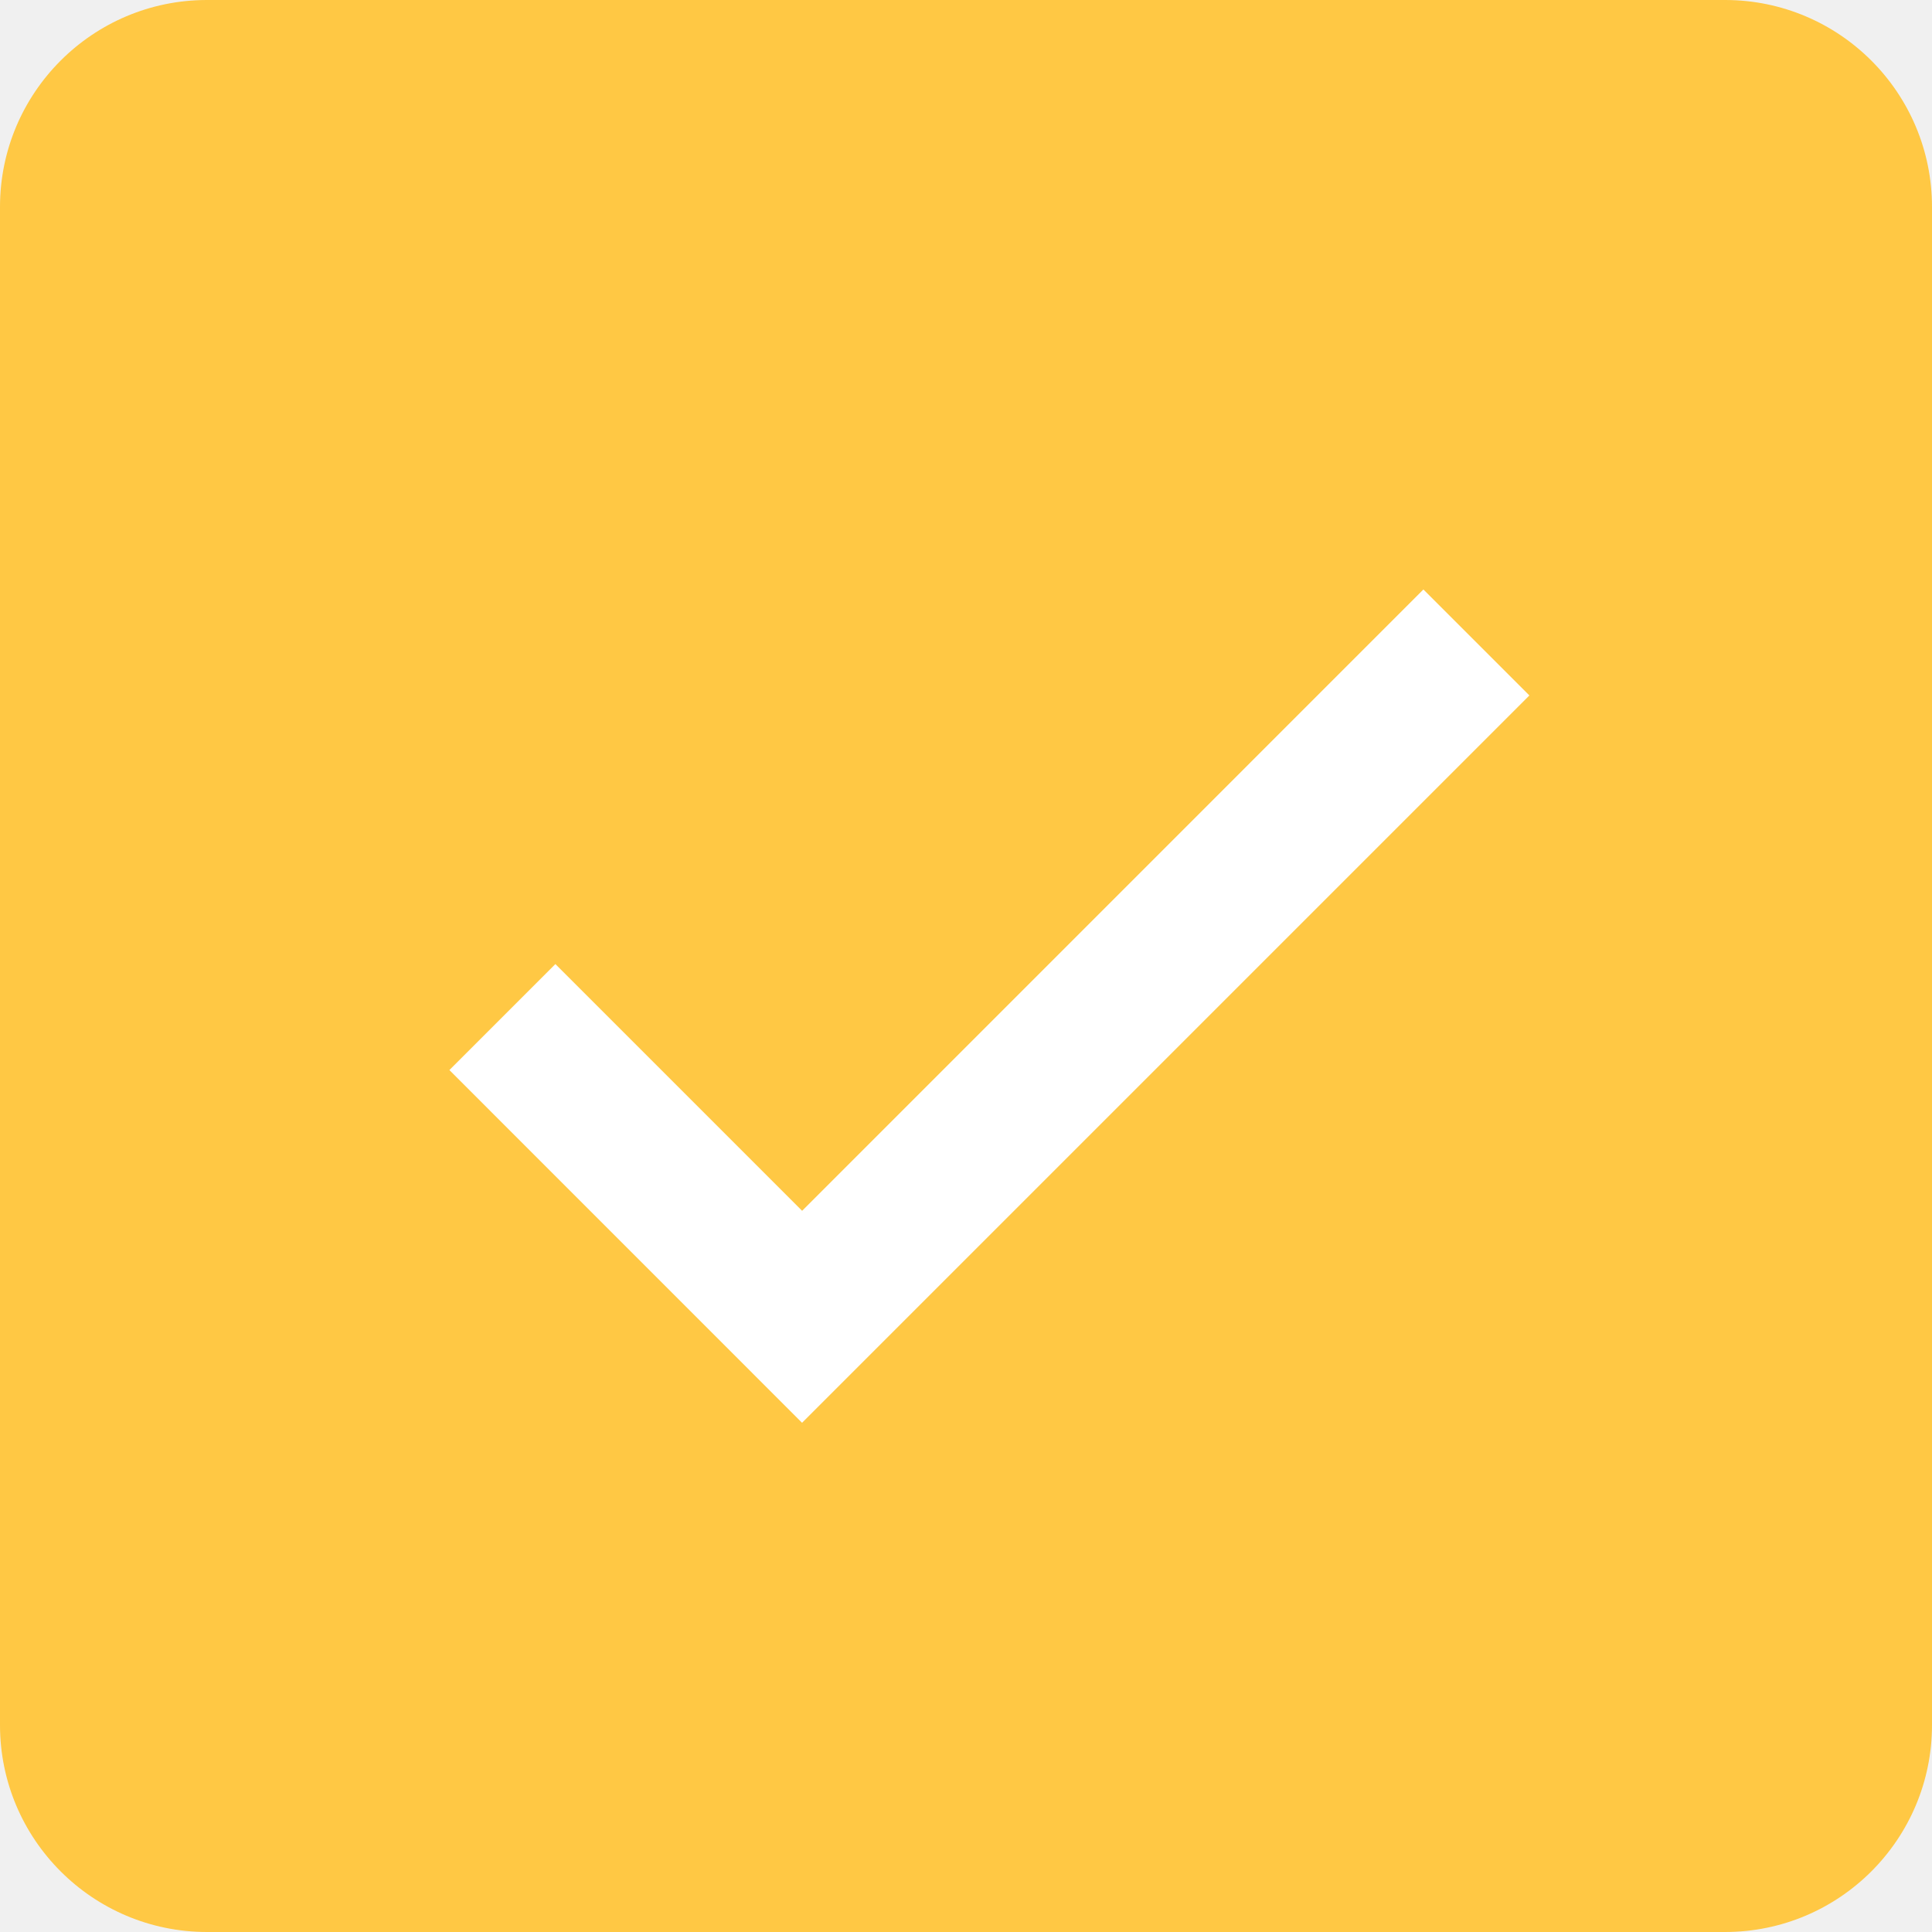
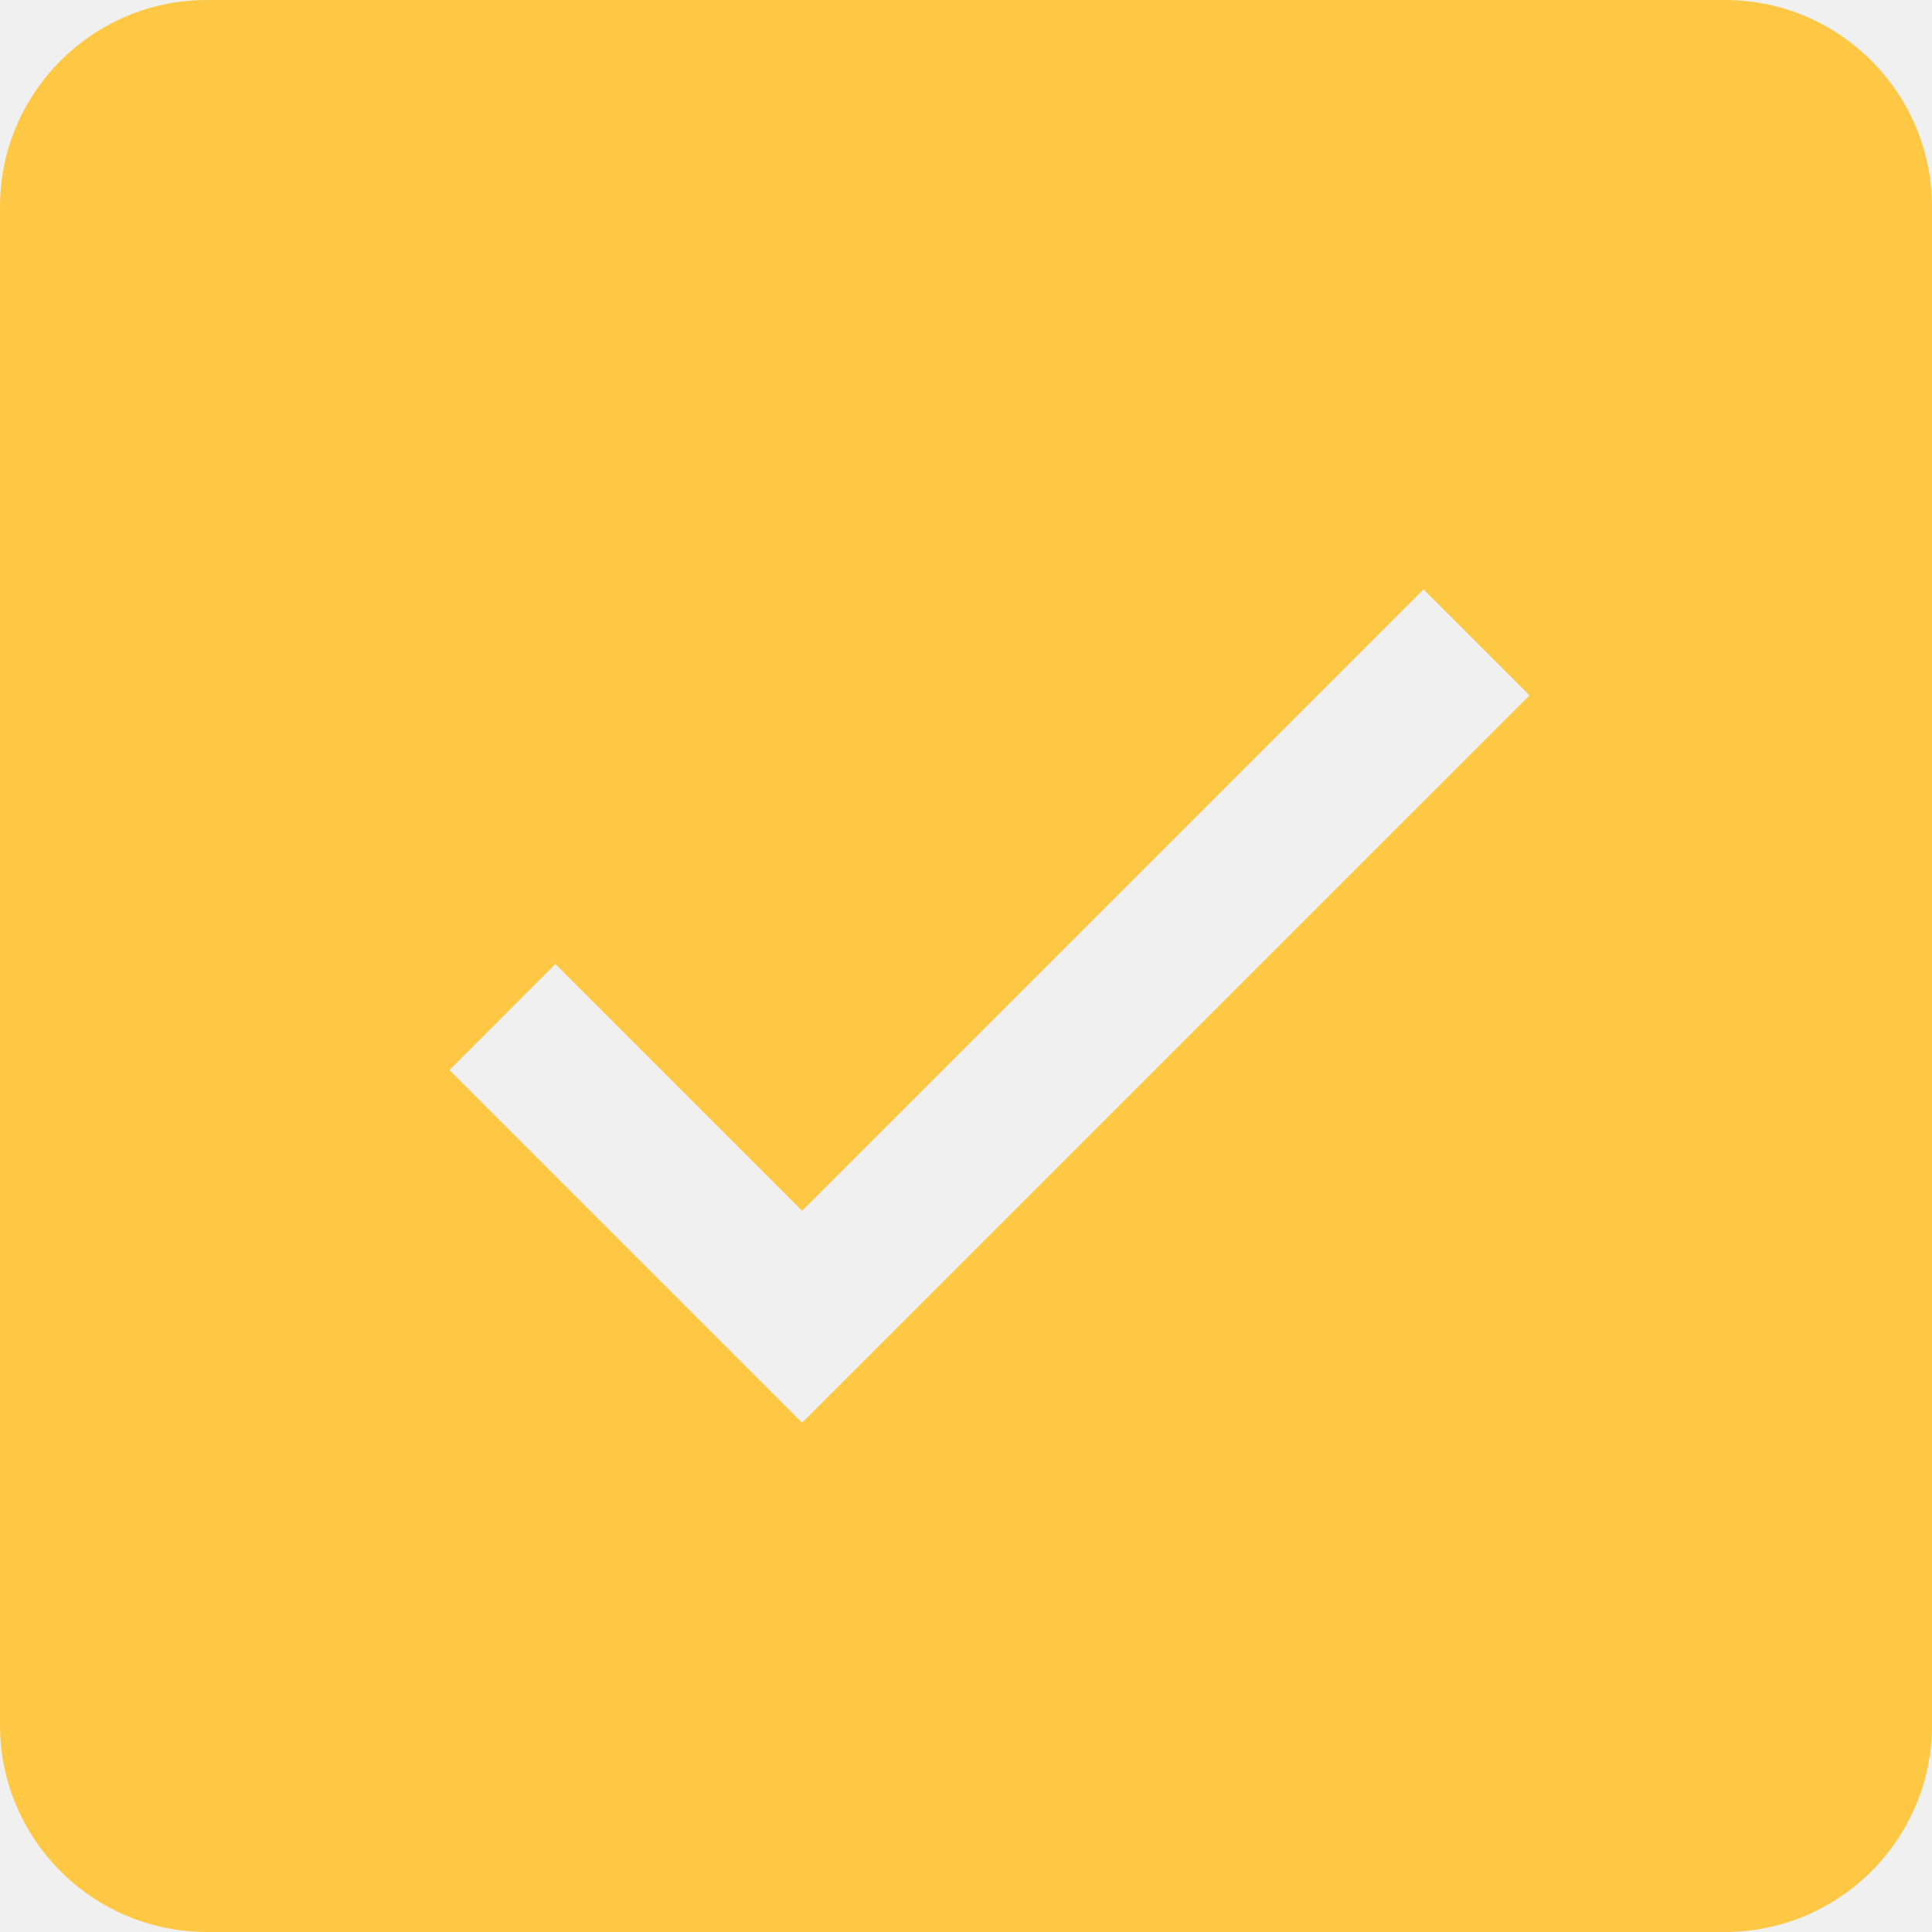
- <svg xmlns="http://www.w3.org/2000/svg" fill="none" height="28" viewBox="0 0 28 28" width="28">
-   <clipPath id="a">
-     <path d="m5.833 5.833h16.333v16.333h-16.333z" />
-   </clipPath>
-   <rect fill="#ffc844" height="28" rx="3" width="28" />
-   <g clip-path="url(#a)">
-     <path d="m11.625 17.548-3.576-3.576-1.536 1.536 5.111 5.112 10.541-10.541-1.536-1.536z" fill="#fff" />
-   </g>
+ <svg xmlns="http://www.w3.org/2000/svg" width="100%" height="100%" viewBox="0 0 28 28" version="1.1" xml:space="preserve" style="fill-rule:evenodd;clip-rule:evenodd;stroke-linejoin:round;stroke-miterlimit:2;">
+   <path d="M28,3C28,1.344 26.656,0 25,0L3,0C1.344,0 0,1.344 0,3L0,25C0,26.656 1.344,28 3,28L25,28C26.656,28 28,26.656 28,25L28,3ZM11.625,17.548L8.049,13.972L6.514,15.508L11.625,20.619L22.167,10.078L20.631,8.542L11.625,17.548Z" style="fill:rgb(255,200,68);" />
</svg>
